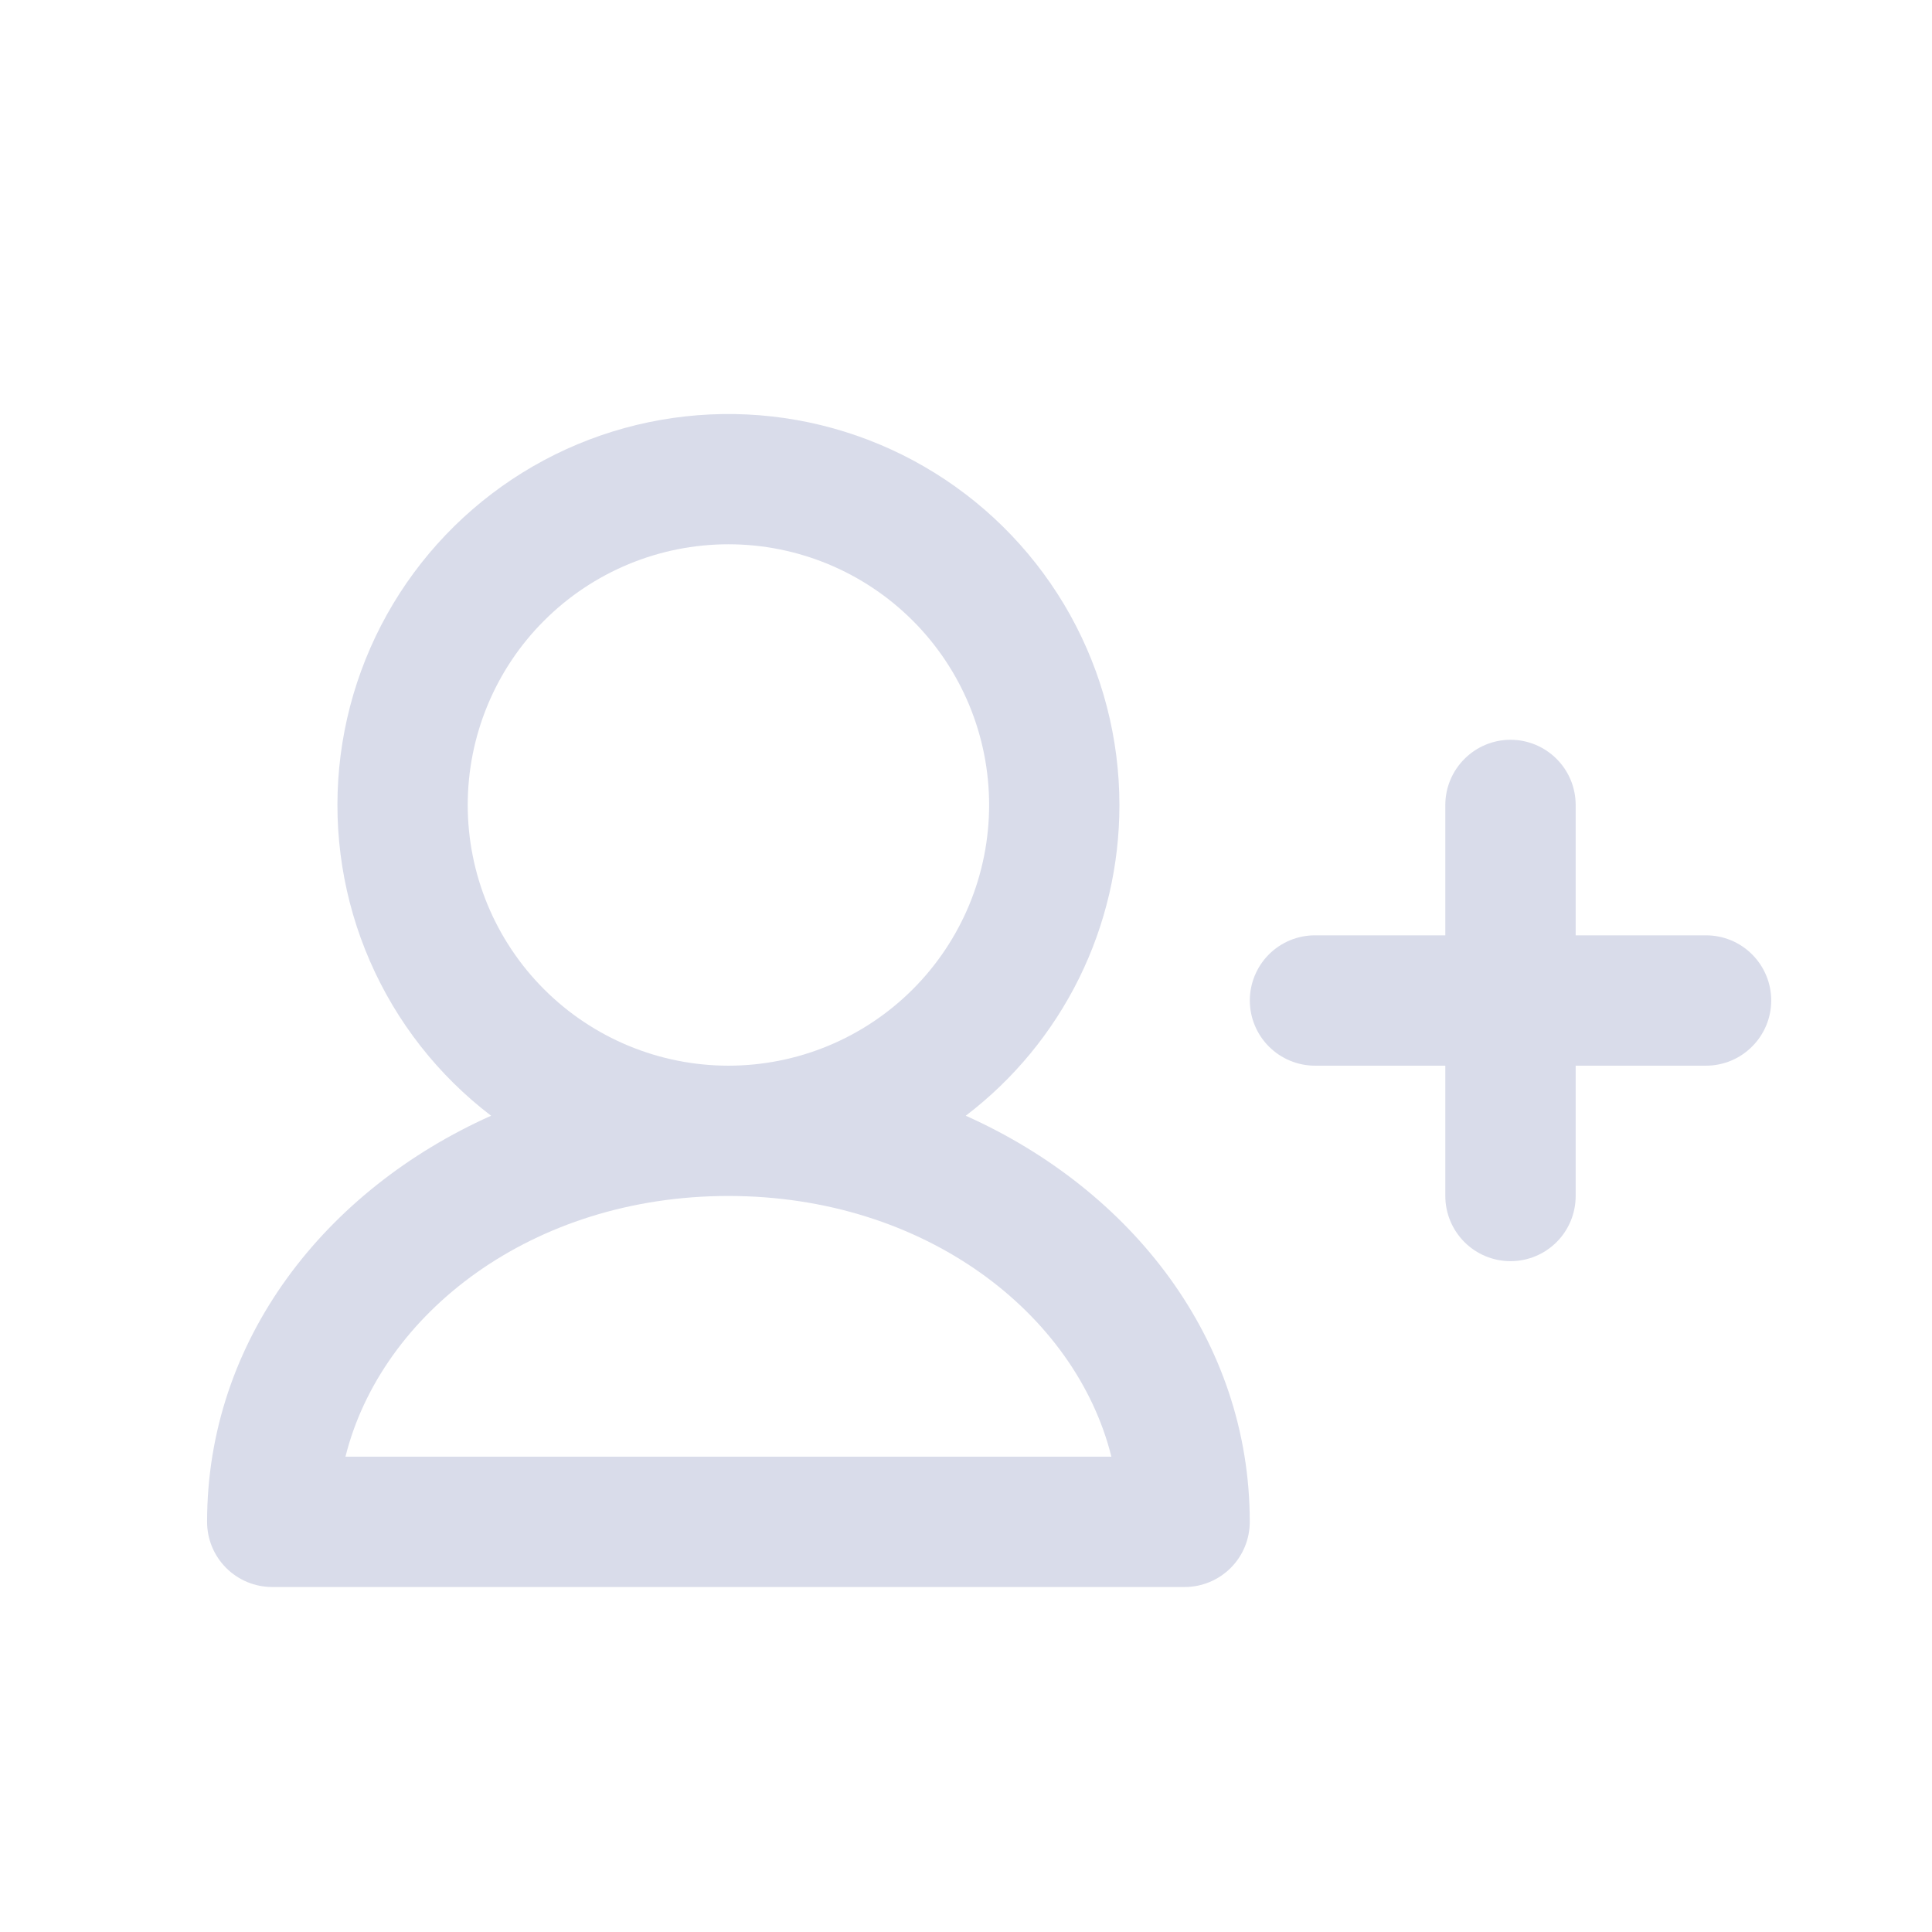
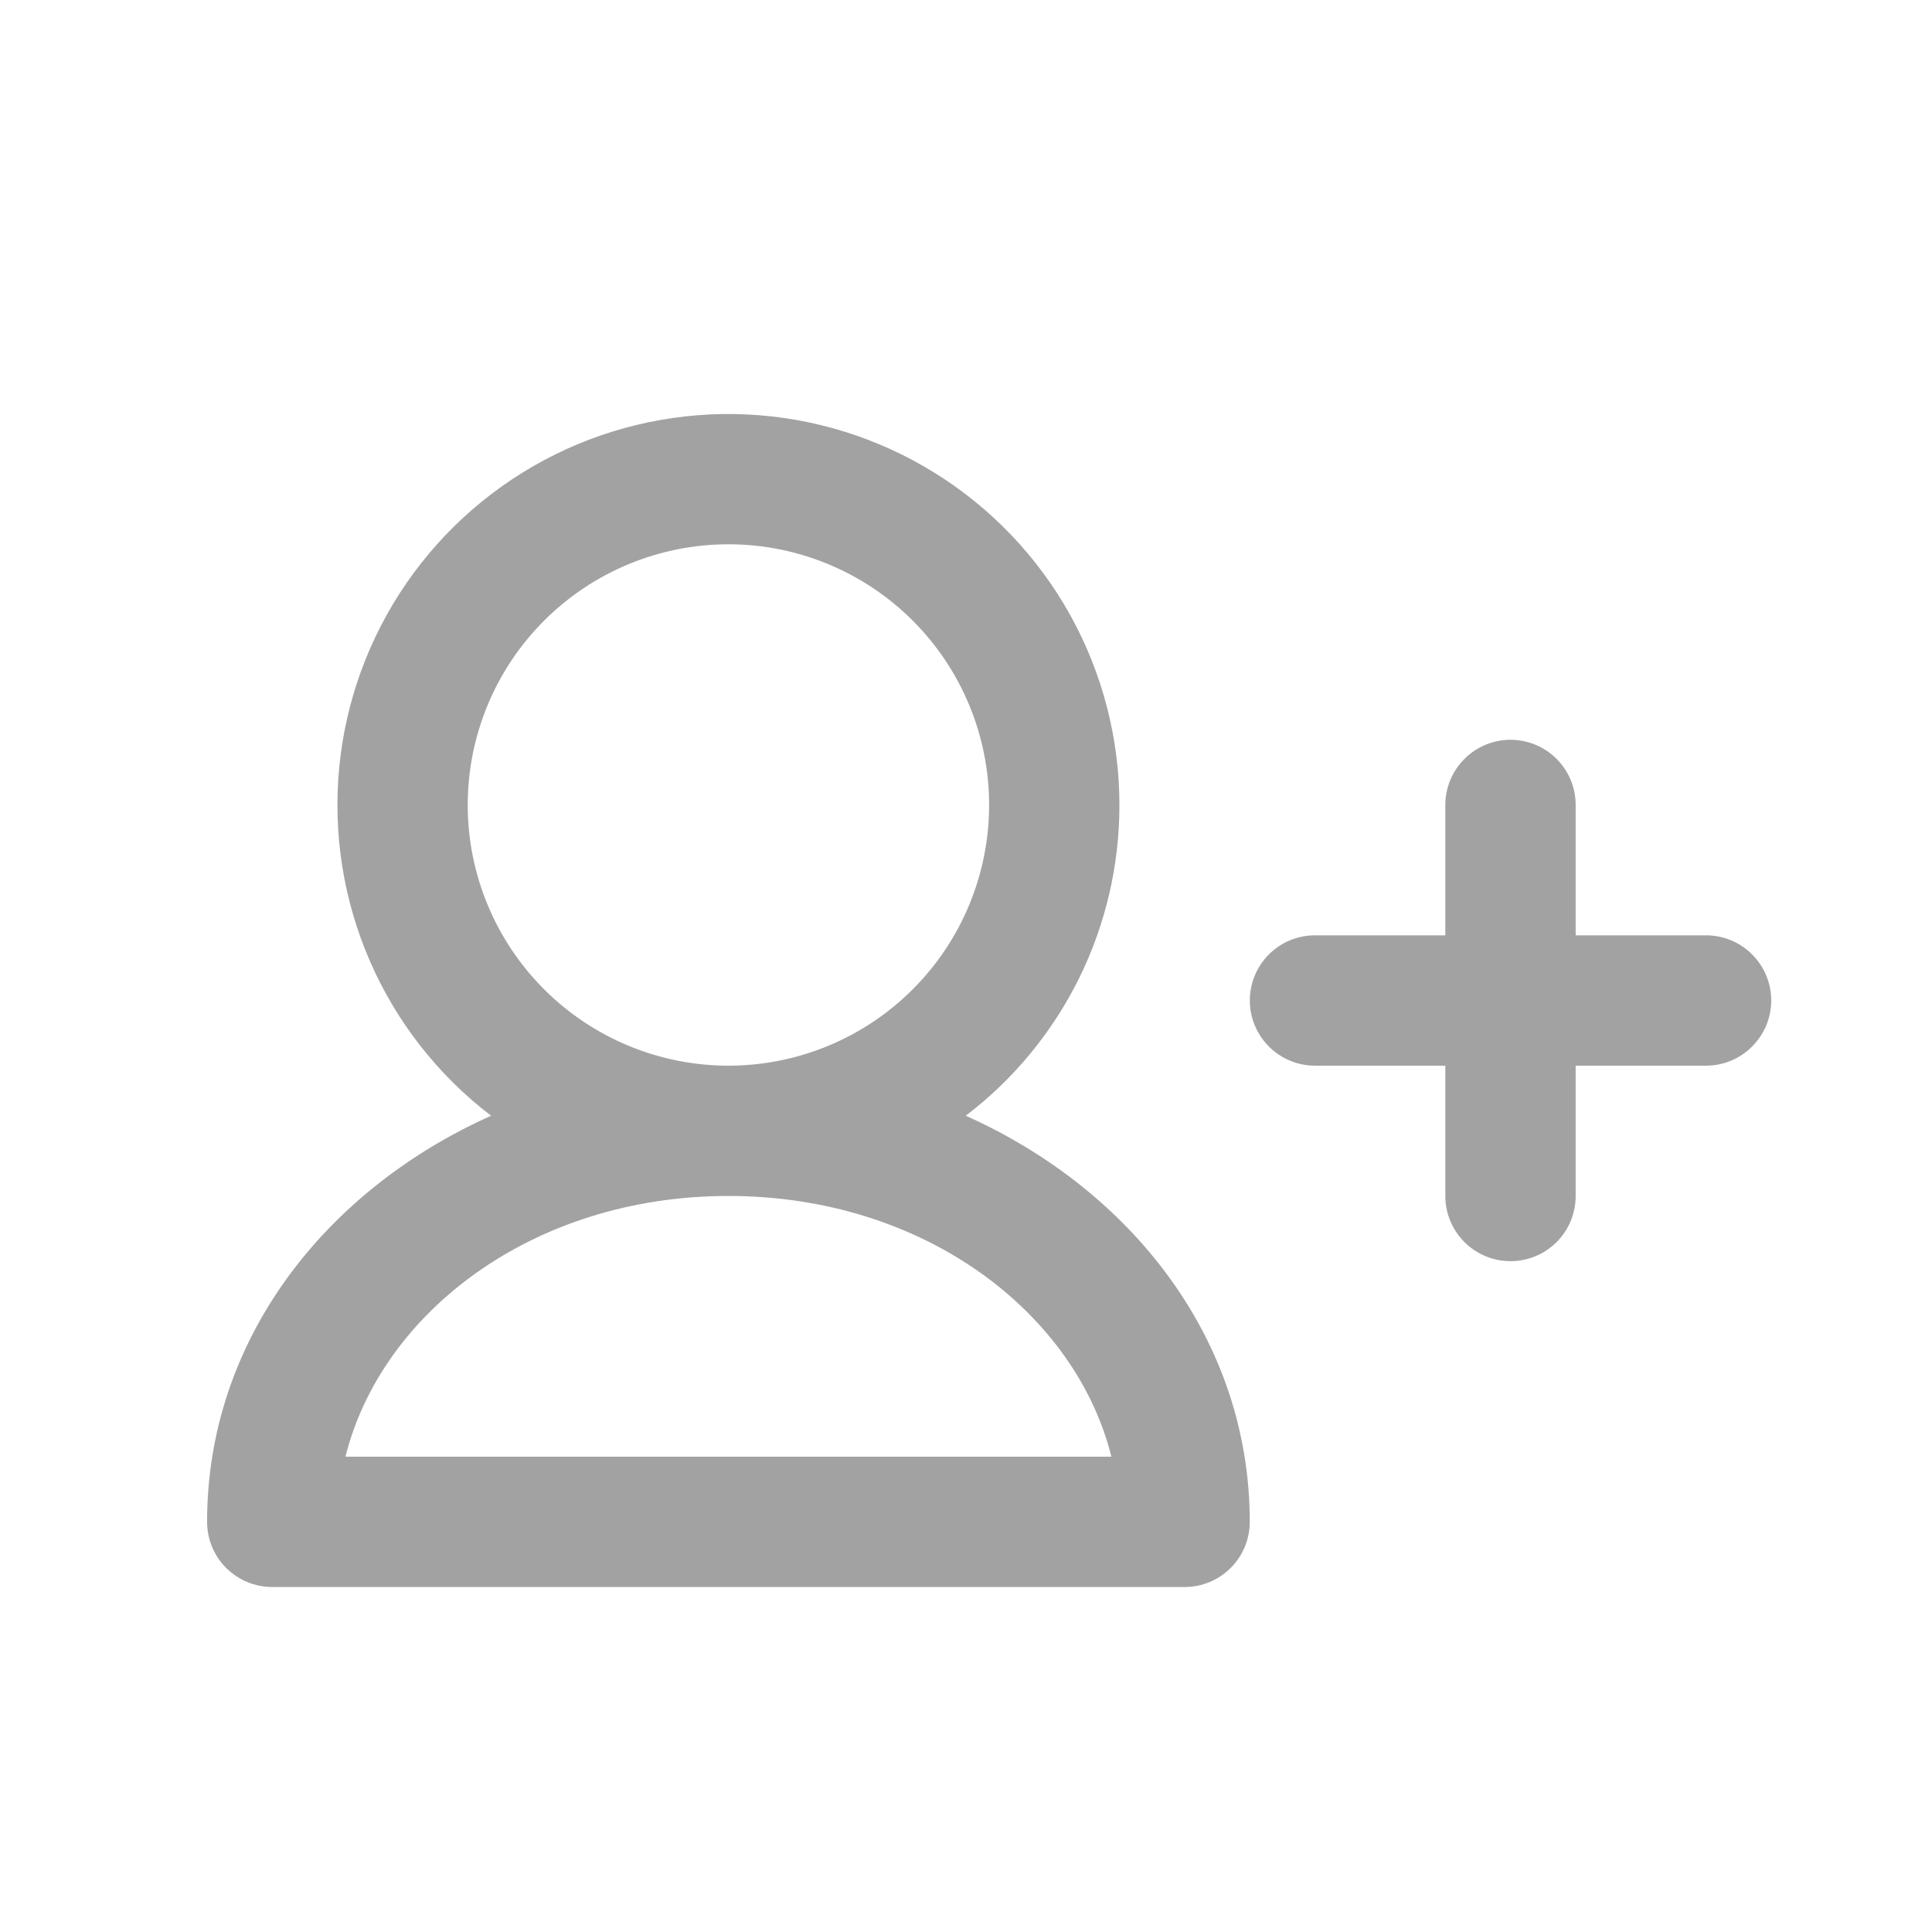
<svg xmlns="http://www.w3.org/2000/svg" width="32" height="32" viewBox="0 0 32 32" fill="none">
-   <path fill-rule="evenodd" clip-rule="evenodd" d="M12.065 9.015C10.92 9.015 9.822 9.47 9.012 10.28C8.202 11.089 7.747 12.188 7.747 13.333C7.747 14.478 8.202 15.576 9.012 16.386C9.822 17.196 10.92 17.651 12.065 17.651C13.21 17.651 14.308 17.196 15.118 16.386C15.928 15.576 16.383 14.478 16.383 13.333C16.383 12.188 15.928 11.089 15.118 10.28C14.308 9.47 13.21 9.015 12.065 9.015ZM18.541 13.333C18.542 14.329 18.313 15.312 17.872 16.205C17.43 17.098 16.788 17.877 15.996 18.48C18.742 19.709 20.7 22.193 20.7 25.206C20.7 25.493 20.587 25.767 20.384 25.97C20.182 26.172 19.907 26.286 19.621 26.286H4.509C4.223 26.286 3.948 26.172 3.746 25.97C3.543 25.767 3.43 25.493 3.43 25.206C3.43 22.193 5.388 19.709 8.134 18.48C7.258 17.812 6.568 16.931 6.128 15.921C5.688 14.912 5.513 13.806 5.619 12.71C5.725 11.613 6.109 10.562 6.734 9.656C7.36 8.749 8.206 8.017 9.194 7.528C10.181 7.04 11.277 6.812 12.377 6.865C13.477 6.918 14.546 7.251 15.481 7.832C16.417 8.413 17.189 9.223 17.725 10.185C18.26 11.148 18.541 12.231 18.541 13.333ZM5.722 24.127C6.313 21.756 8.809 19.809 12.065 19.809C15.32 19.809 17.817 21.756 18.408 24.127H5.722Z" fill="#D9DCEA" />
-   <path d="M25.782 12.57C25.985 12.772 26.098 13.047 26.098 13.333V15.492H28.257C28.543 15.492 28.818 15.605 29.02 15.808C29.223 16.01 29.337 16.285 29.337 16.571C29.337 16.857 29.223 17.132 29.02 17.334C28.818 17.537 28.543 17.651 28.257 17.651H26.098V19.809C26.098 20.096 25.985 20.37 25.782 20.573C25.58 20.775 25.305 20.889 25.019 20.889C24.733 20.889 24.458 20.775 24.256 20.573C24.053 20.37 23.939 20.096 23.939 19.809V17.651H21.781C21.494 17.651 21.22 17.537 21.017 17.334C20.815 17.132 20.701 16.857 20.701 16.571C20.701 16.285 20.815 16.01 21.017 15.808C21.22 15.605 21.494 15.492 21.781 15.492H23.939V13.333C23.939 13.047 24.053 12.772 24.256 12.57C24.458 12.367 24.733 12.253 25.019 12.253C25.305 12.253 25.58 12.367 25.782 12.57Z" fill="#D9DCEA" />
+   <path fill-rule="evenodd" clip-rule="evenodd" d="M12.065 9.015C10.92 9.015 9.822 9.47 9.012 10.28C8.202 11.089 7.747 12.188 7.747 13.333C7.747 14.478 8.202 15.576 9.012 16.386C9.822 17.196 10.92 17.651 12.065 17.651C13.21 17.651 14.308 17.196 15.118 16.386C15.928 15.576 16.383 14.478 16.383 13.333C16.383 12.188 15.928 11.089 15.118 10.28C14.308 9.47 13.21 9.015 12.065 9.015ZM18.541 13.333C18.542 14.329 18.313 15.312 17.872 16.205C17.43 17.098 16.788 17.877 15.996 18.48C18.742 19.709 20.7 22.193 20.7 25.206C20.7 25.493 20.587 25.767 20.384 25.97C20.182 26.172 19.907 26.286 19.621 26.286H4.509C4.223 26.286 3.948 26.172 3.746 25.97C3.543 25.767 3.43 25.493 3.43 25.206C3.43 22.193 5.388 19.709 8.134 18.48C7.258 17.812 6.568 16.931 6.128 15.921C5.688 14.912 5.513 13.806 5.619 12.71C5.725 11.613 6.109 10.562 6.734 9.656C7.36 8.749 8.206 8.017 9.194 7.528C10.181 7.04 11.277 6.812 12.377 6.865C13.477 6.918 14.546 7.251 15.481 7.832C16.417 8.413 17.189 9.223 17.725 10.185C18.26 11.148 18.541 12.231 18.541 13.333ZM5.722 24.127C6.313 21.756 8.809 19.809 12.065 19.809C15.32 19.809 17.817 21.756 18.408 24.127H5.722Z" fill="#A2A2A2" />
+   <path d="M25.782 12.57C25.985 12.772 26.098 13.047 26.098 13.333V15.492H28.257C28.543 15.492 28.818 15.605 29.02 15.808C29.223 16.01 29.337 16.285 29.337 16.571C29.337 16.857 29.223 17.132 29.02 17.334C28.818 17.537 28.543 17.651 28.257 17.651H26.098V19.809C26.098 20.096 25.985 20.37 25.782 20.573C25.58 20.775 25.305 20.889 25.019 20.889C24.733 20.889 24.458 20.775 24.256 20.573C24.053 20.37 23.939 20.096 23.939 19.809V17.651H21.781C21.494 17.651 21.22 17.537 21.017 17.334C20.815 17.132 20.701 16.857 20.701 16.571C20.701 16.285 20.815 16.01 21.017 15.808C21.22 15.605 21.494 15.492 21.781 15.492H23.939V13.333C23.939 13.047 24.053 12.772 24.256 12.57C24.458 12.367 24.733 12.253 25.019 12.253C25.305 12.253 25.58 12.367 25.782 12.57Z" fill="#A2A2A2" />
</svg>
